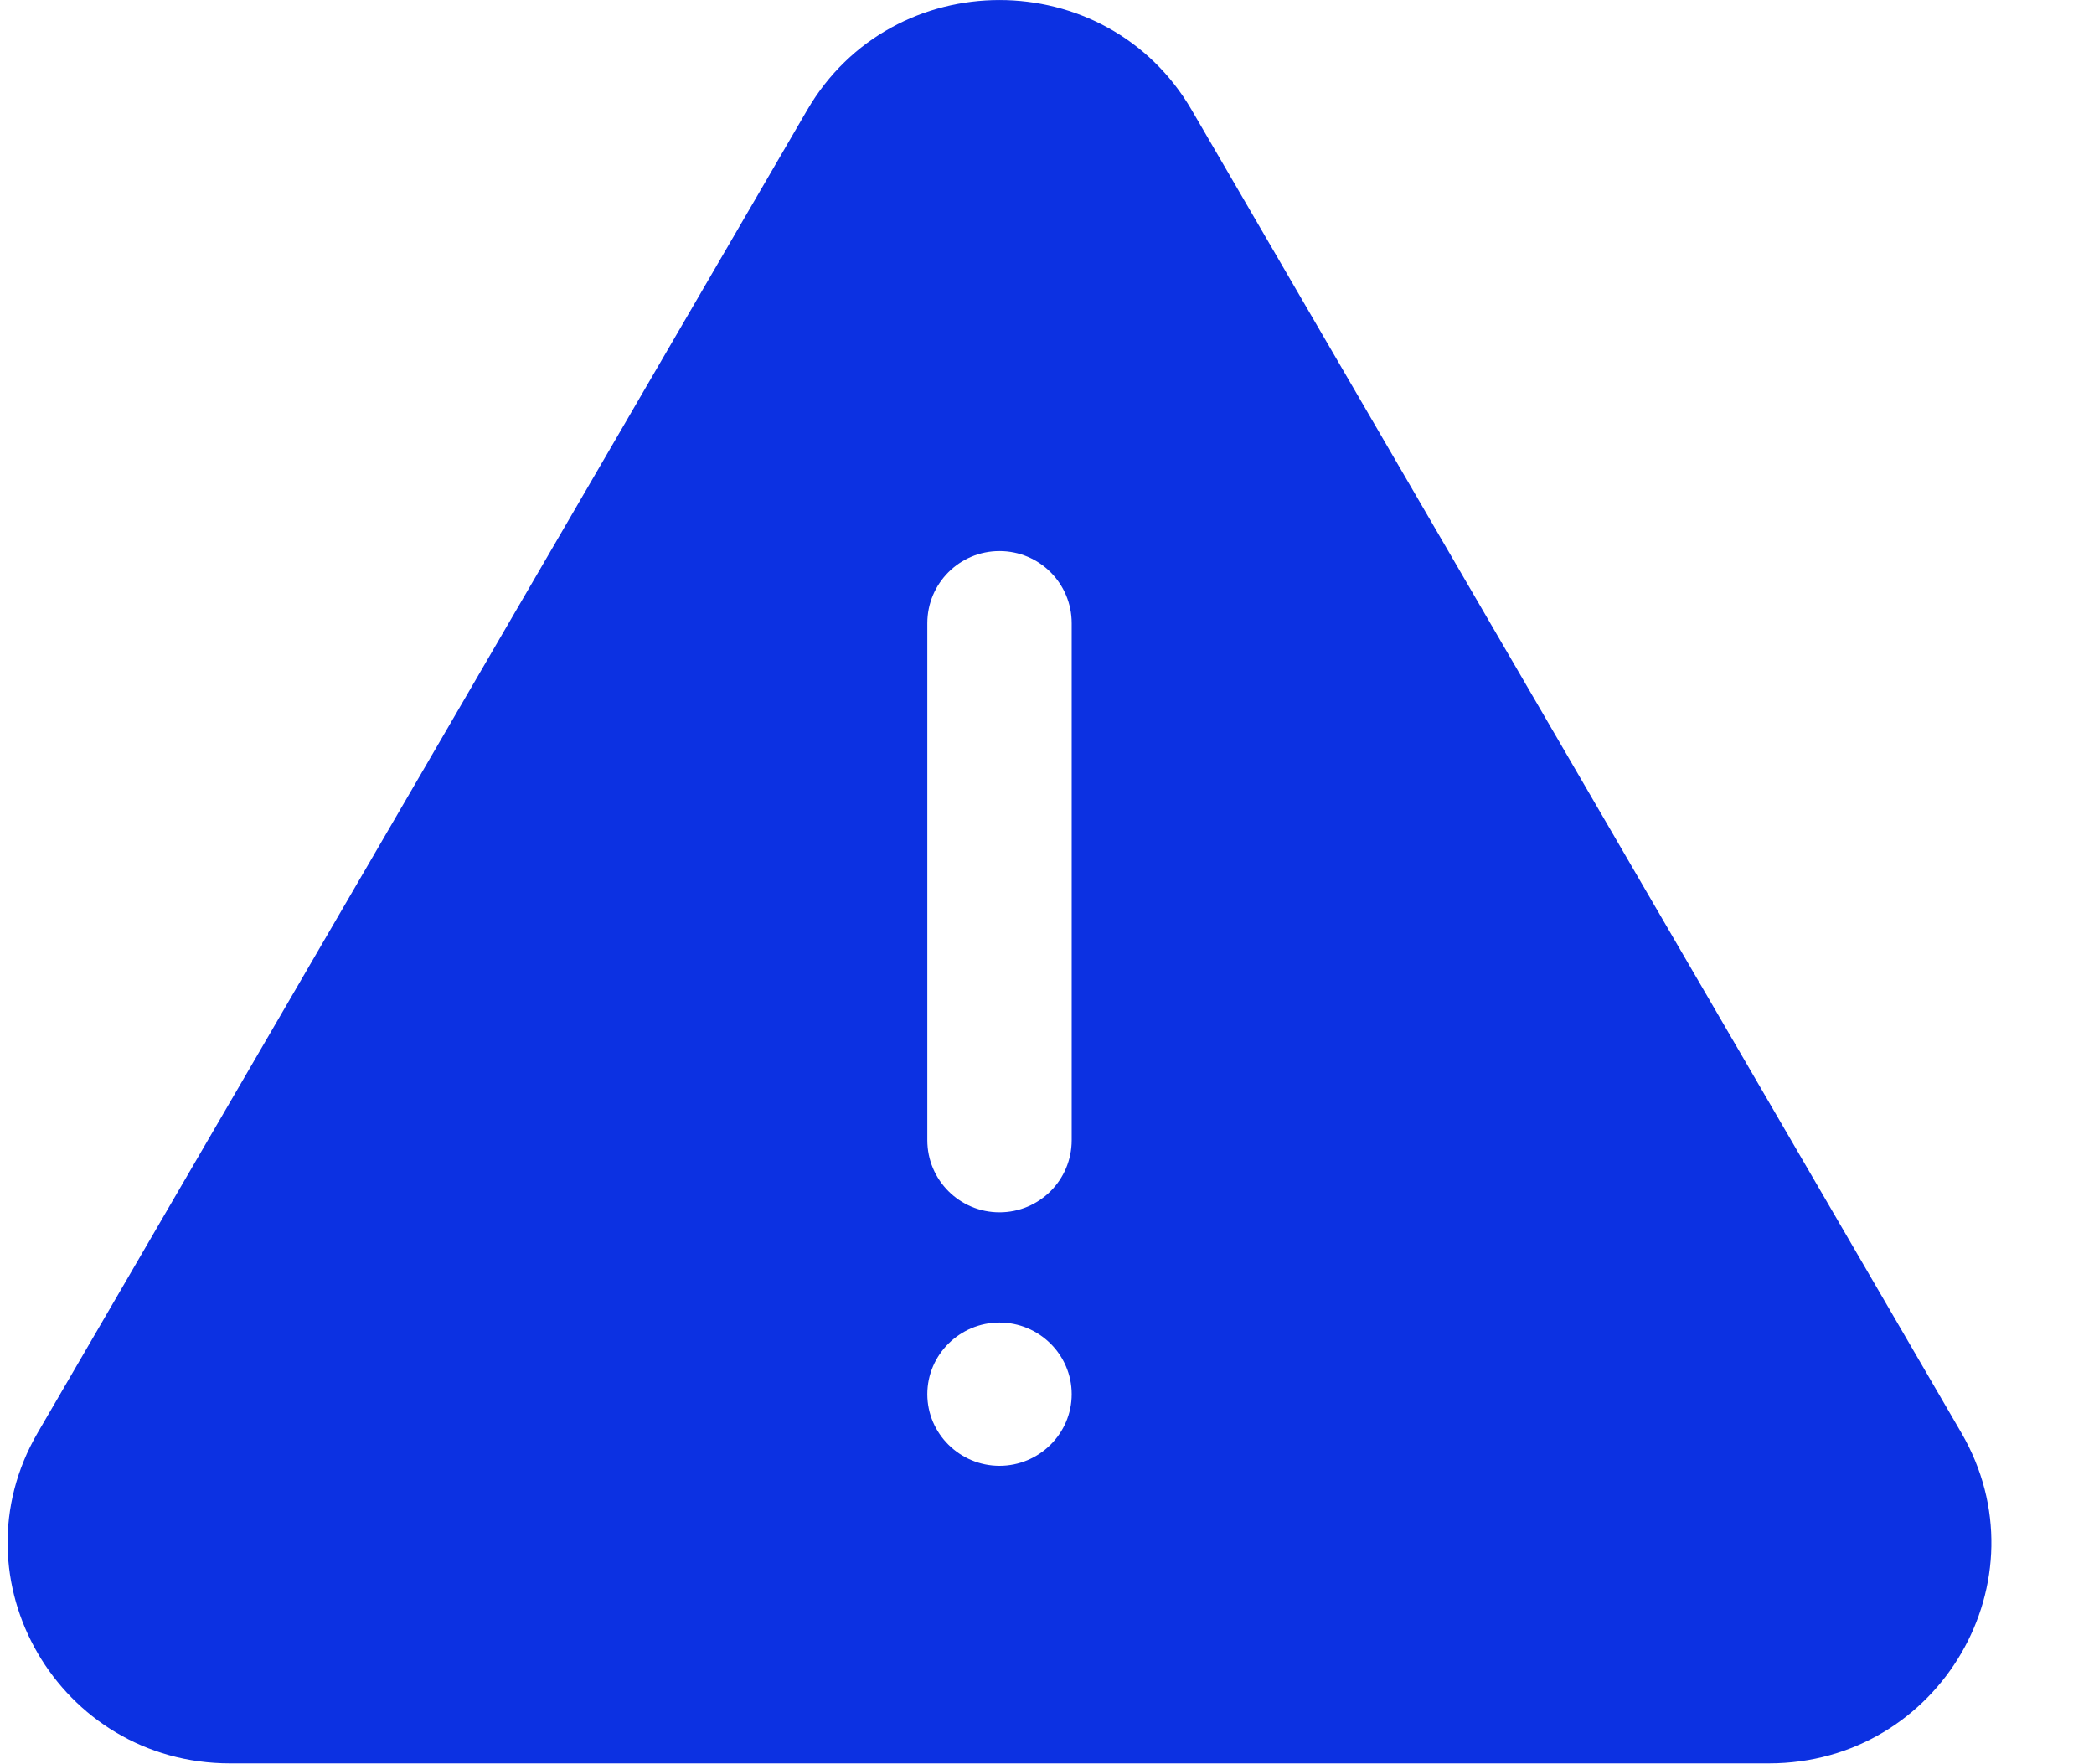
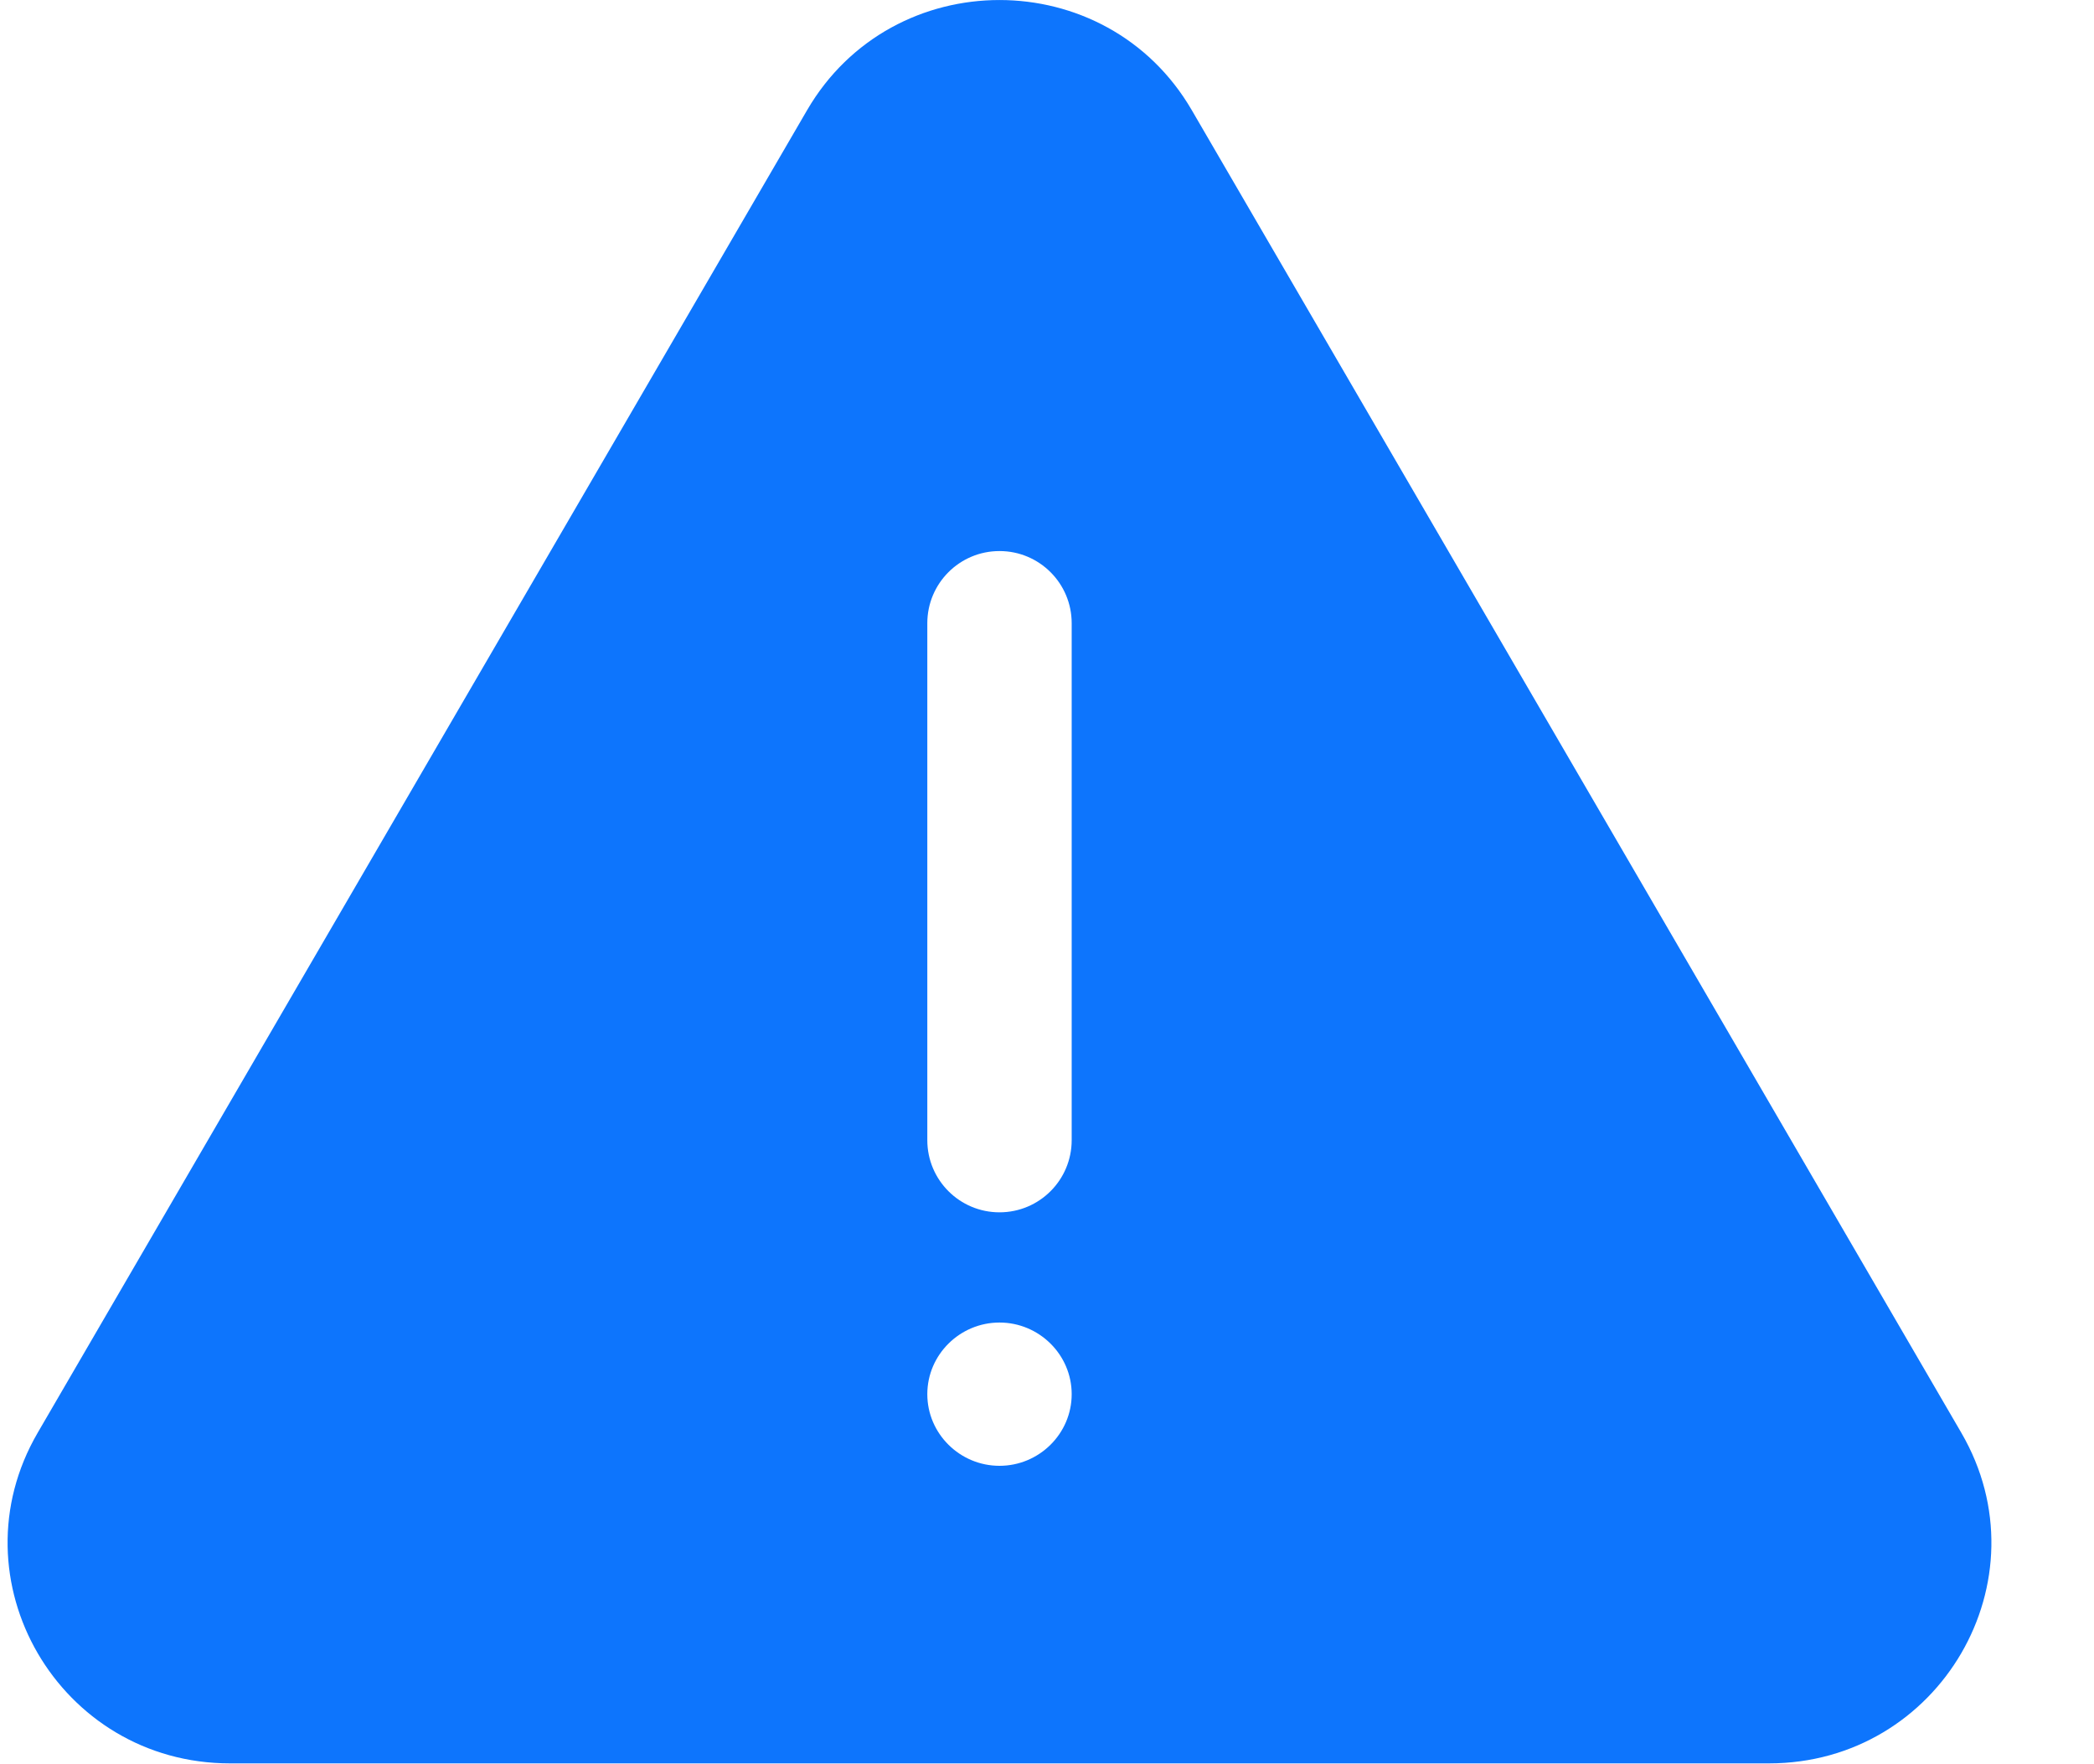
<svg xmlns="http://www.w3.org/2000/svg" width="19" height="16" viewBox="0 0 19 16" fill="none">
-   <path fill-rule="evenodd" clip-rule="evenodd" d="M7.323 1C8.099 -0.333 10.039 -0.333 10.814 1L17.796 13C18.572 14.333 17.602 16 16.05 16H2.087C0.536 16 -0.434 14.333 0.342 13L7.323 1ZM8.414 5.655C8.414 5.293 8.707 5 9.069 5C9.431 5 9.724 5.293 9.724 5.655V10.345C9.724 10.707 9.431 11 9.069 11C8.707 11 8.414 10.707 8.414 10.345V5.655ZM8.414 12.65C8.414 12.291 8.71 12 9.069 12C9.428 12 9.724 12.291 9.724 12.65C9.724 13.009 9.428 13.3 9.069 13.3C8.71 13.3 8.414 13.009 8.414 12.65Z" fill="#0C31E2" />
+   <path fill-rule="evenodd" clip-rule="evenodd" d="M7.323 1C8.099 -0.333 10.039 -0.333 10.814 1L17.796 13C18.572 14.333 17.602 16 16.05 16H2.087C0.536 16 -0.434 14.333 0.342 13L7.323 1ZM8.414 5.655C8.414 5.293 8.707 5 9.069 5C9.431 5 9.724 5.293 9.724 5.655V10.345C9.724 10.707 9.431 11 9.069 11C8.707 11 8.414 10.707 8.414 10.345V5.655ZM8.414 12.65C8.414 12.291 8.71 12 9.069 12C9.428 12 9.724 12.291 9.724 12.65C9.724 13.009 9.428 13.3 9.069 13.3C8.71 13.3 8.414 13.009 8.414 12.65Z" fill="#0D75FD" />
</svg>
